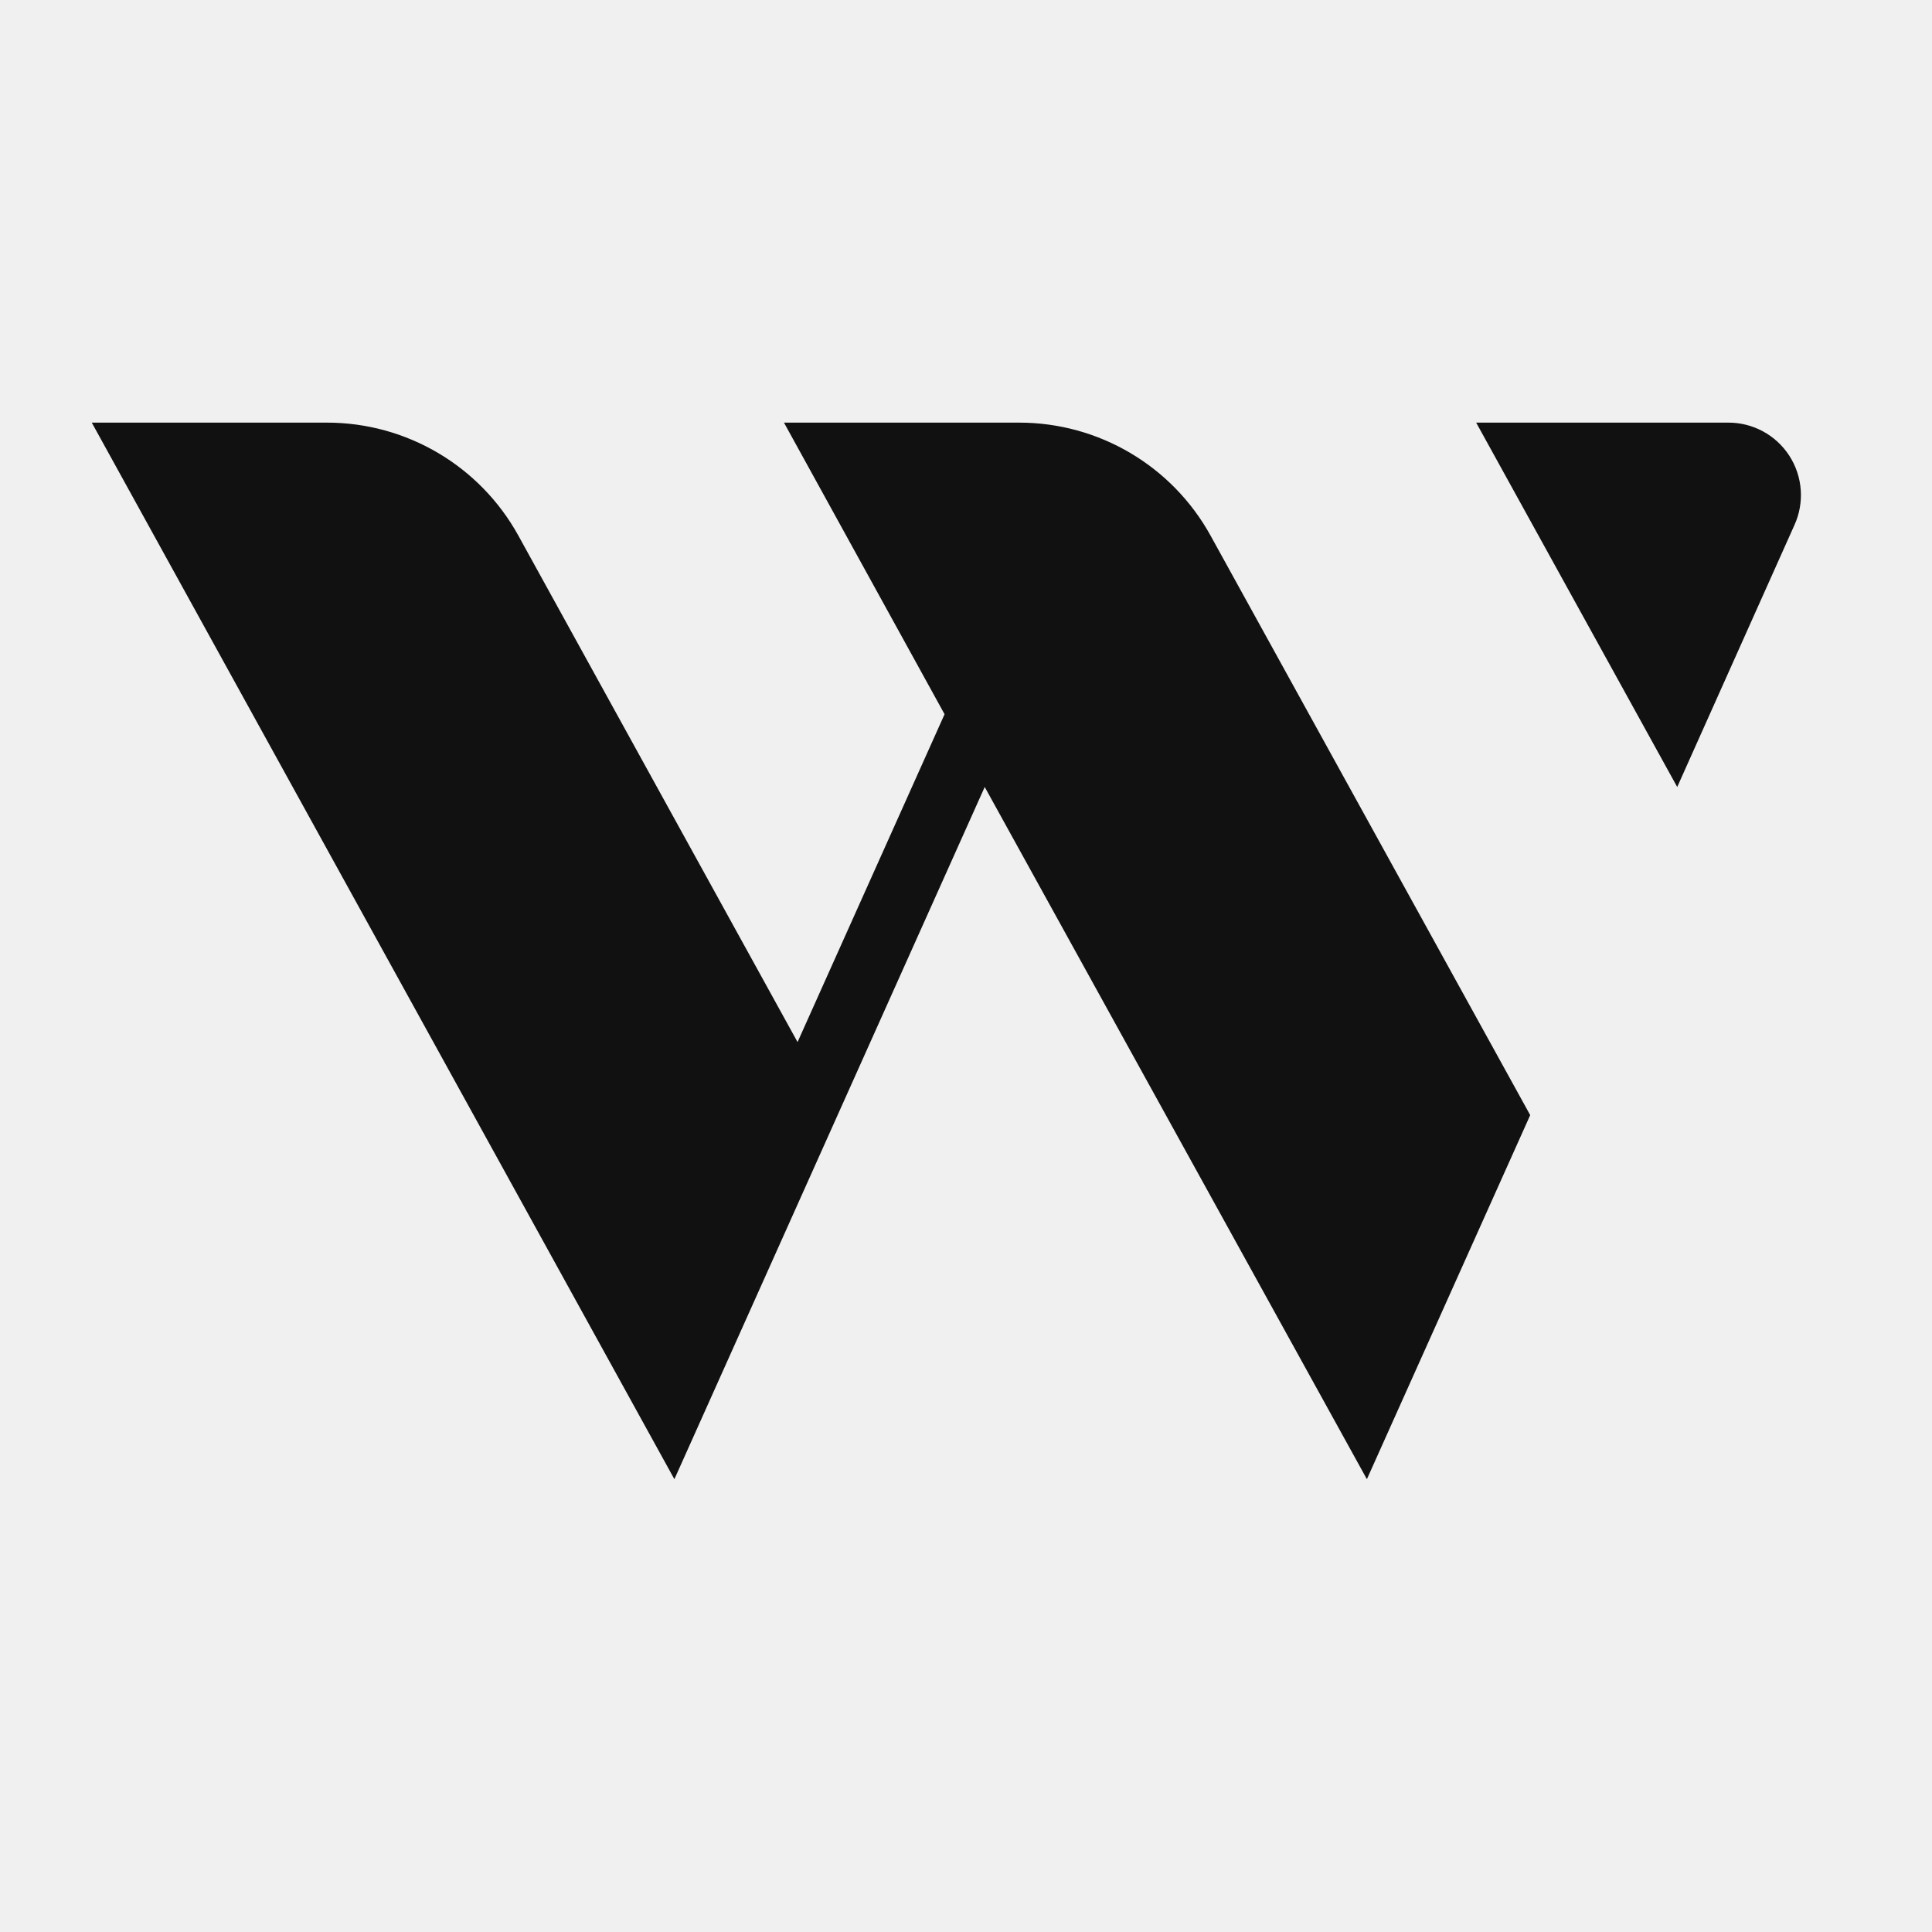
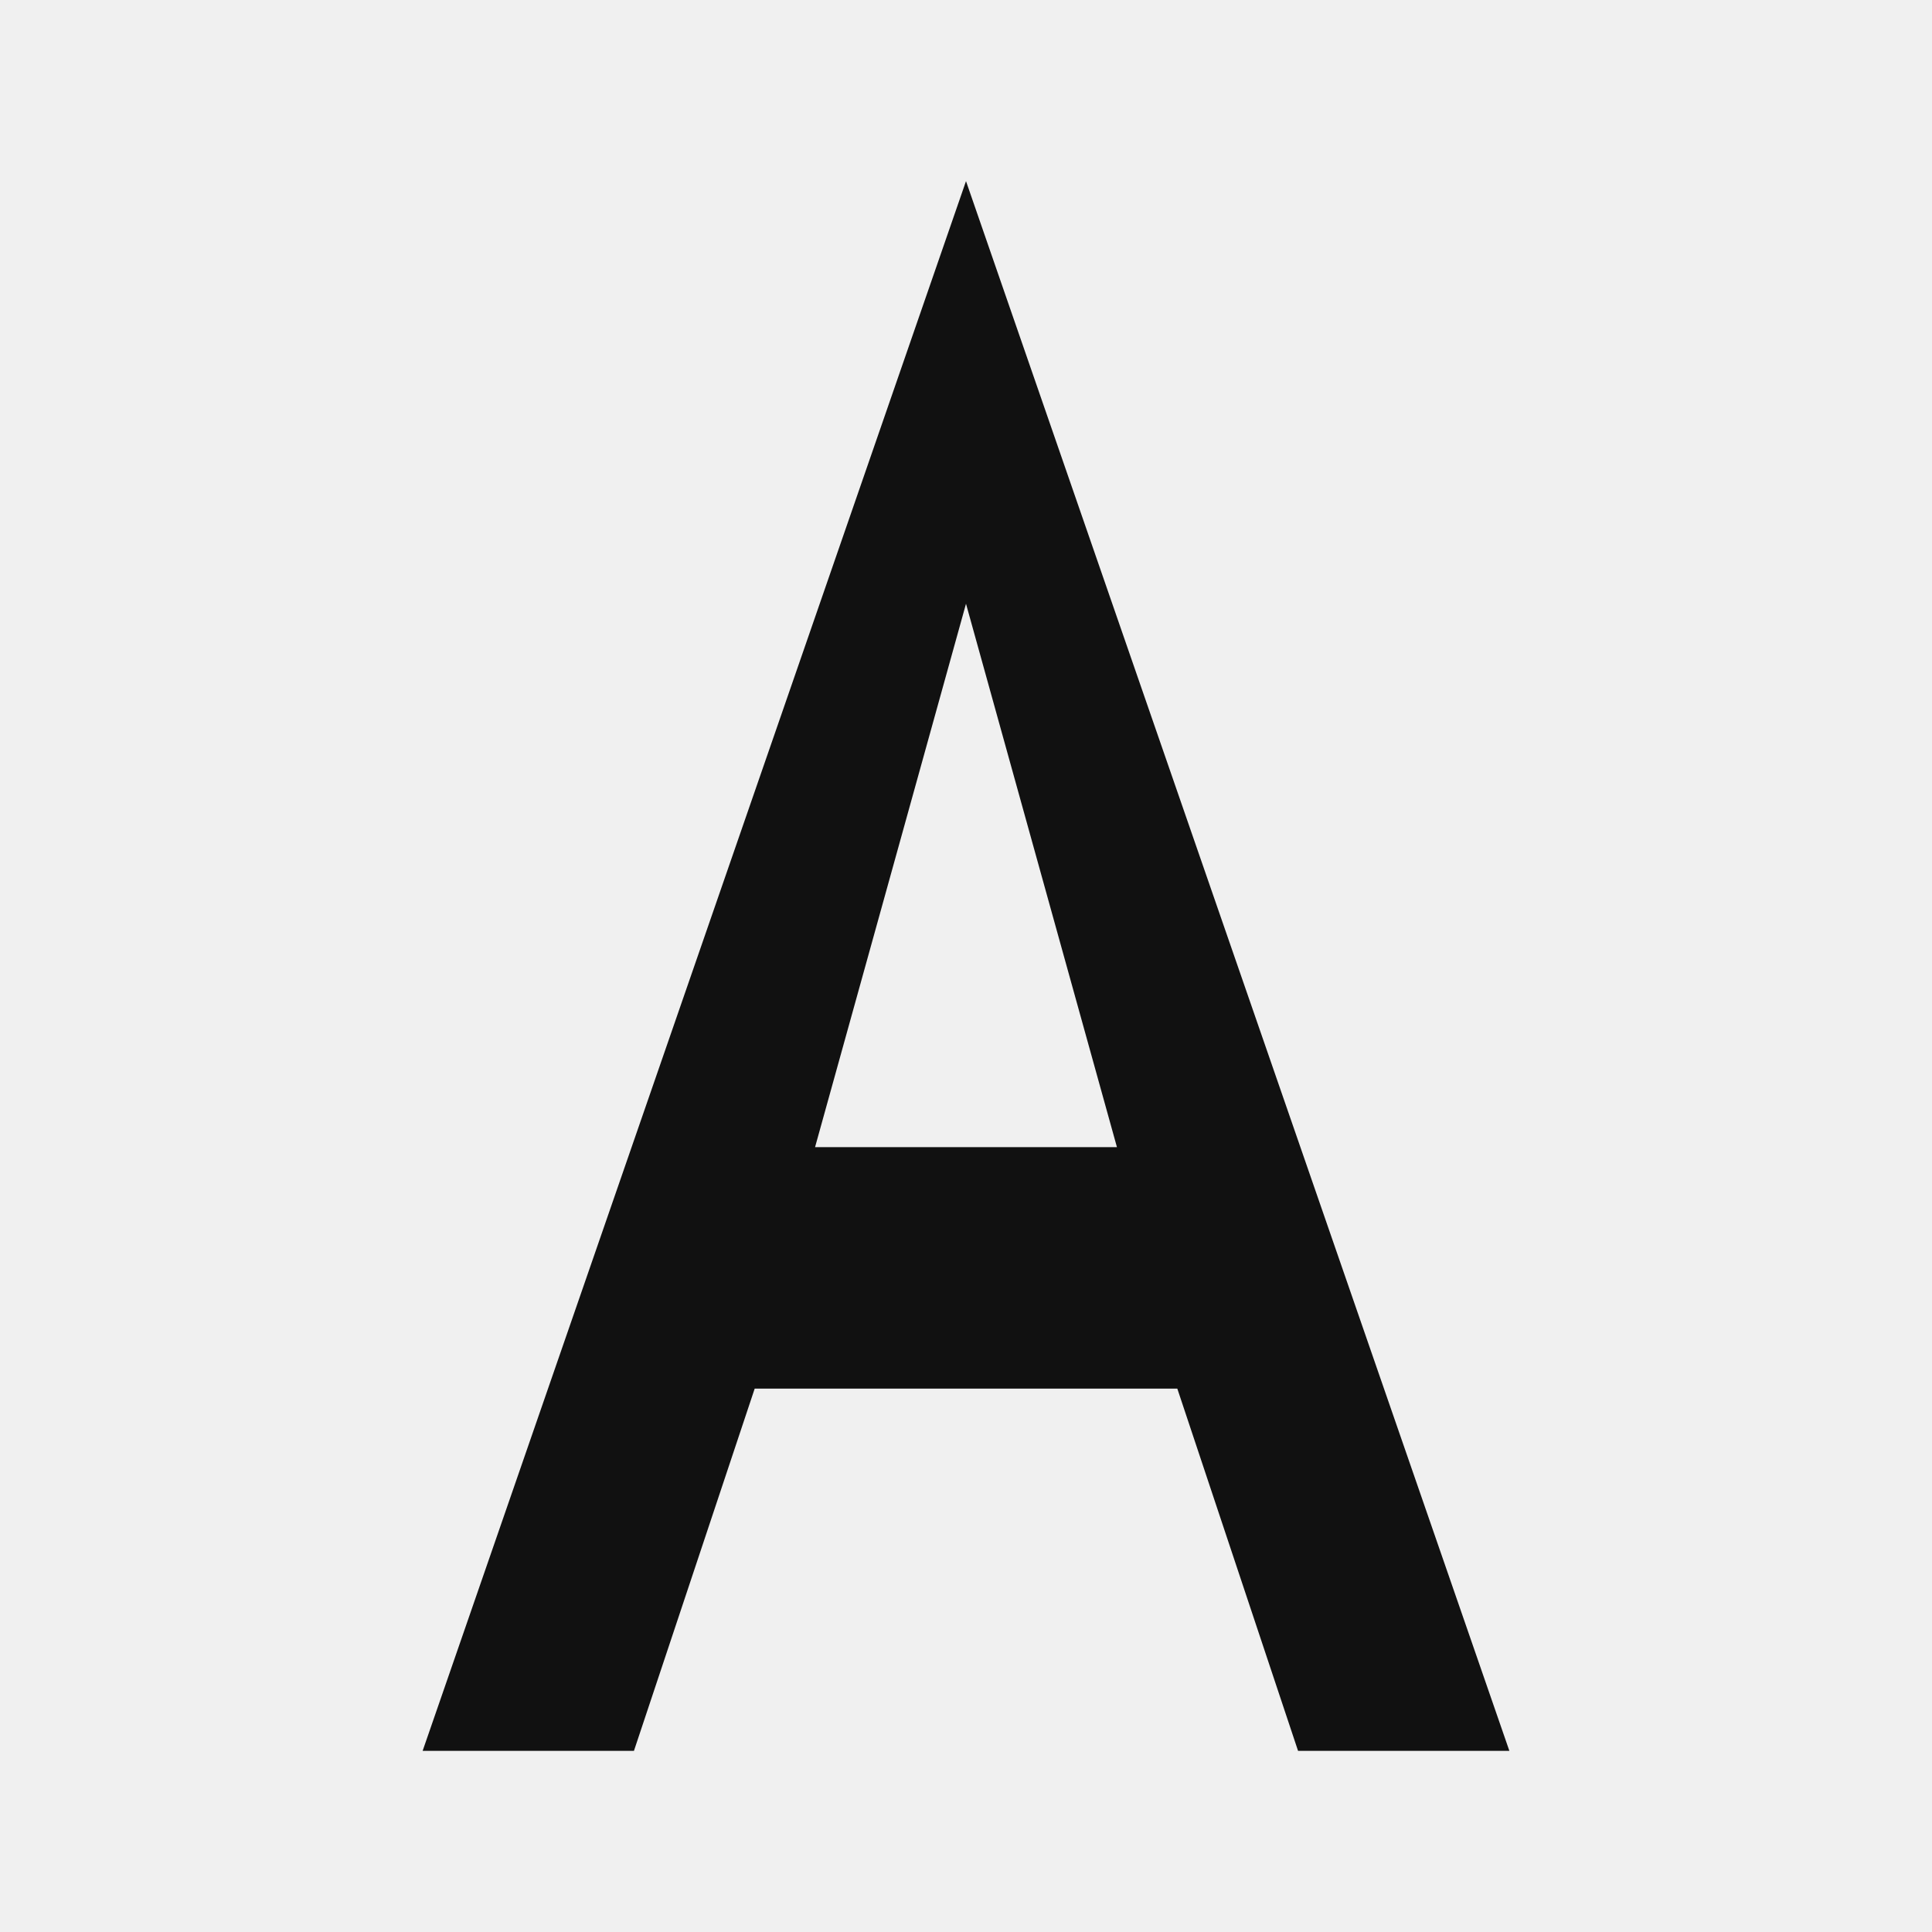
<svg xmlns="http://www.w3.org/2000/svg" width="64" height="64" viewBox="0 0 64 64">
  <style>
-     #favicon {
-       fill: #111;
-       @media (prefers-color-scheme: dark) {
-         fill: #fff;
-       }
+     .fg { fill: #111; }
+     @media (prefers-color-scheme: dark) {
+       .fg { fill: #fff; }
    }
  </style>
-   <path id="favicon" d="M3.03 14h7.8a7.24 7.24 0 0 1 6.34 3.74l9.25 16.78 4.87-10.86L25.97 14h7.79a7.24 7.24 0 0 1 6.34 3.74l10.59 19.2L45.28 49 32.62 26.07 22.34 49 3.04 14Zm56.41 3.4a2.4 2.4 0 0 0-2.2-3.4H48.9l6.66 12.07 3.88-8.67Z" />
+   <path class="fg" d="     M32 6     L14 58 h7 l4-12 h14 l4 12 h7 Z     M32 20 l5 18 H27 Z   " fill-rule="evenodd" />
</svg>
